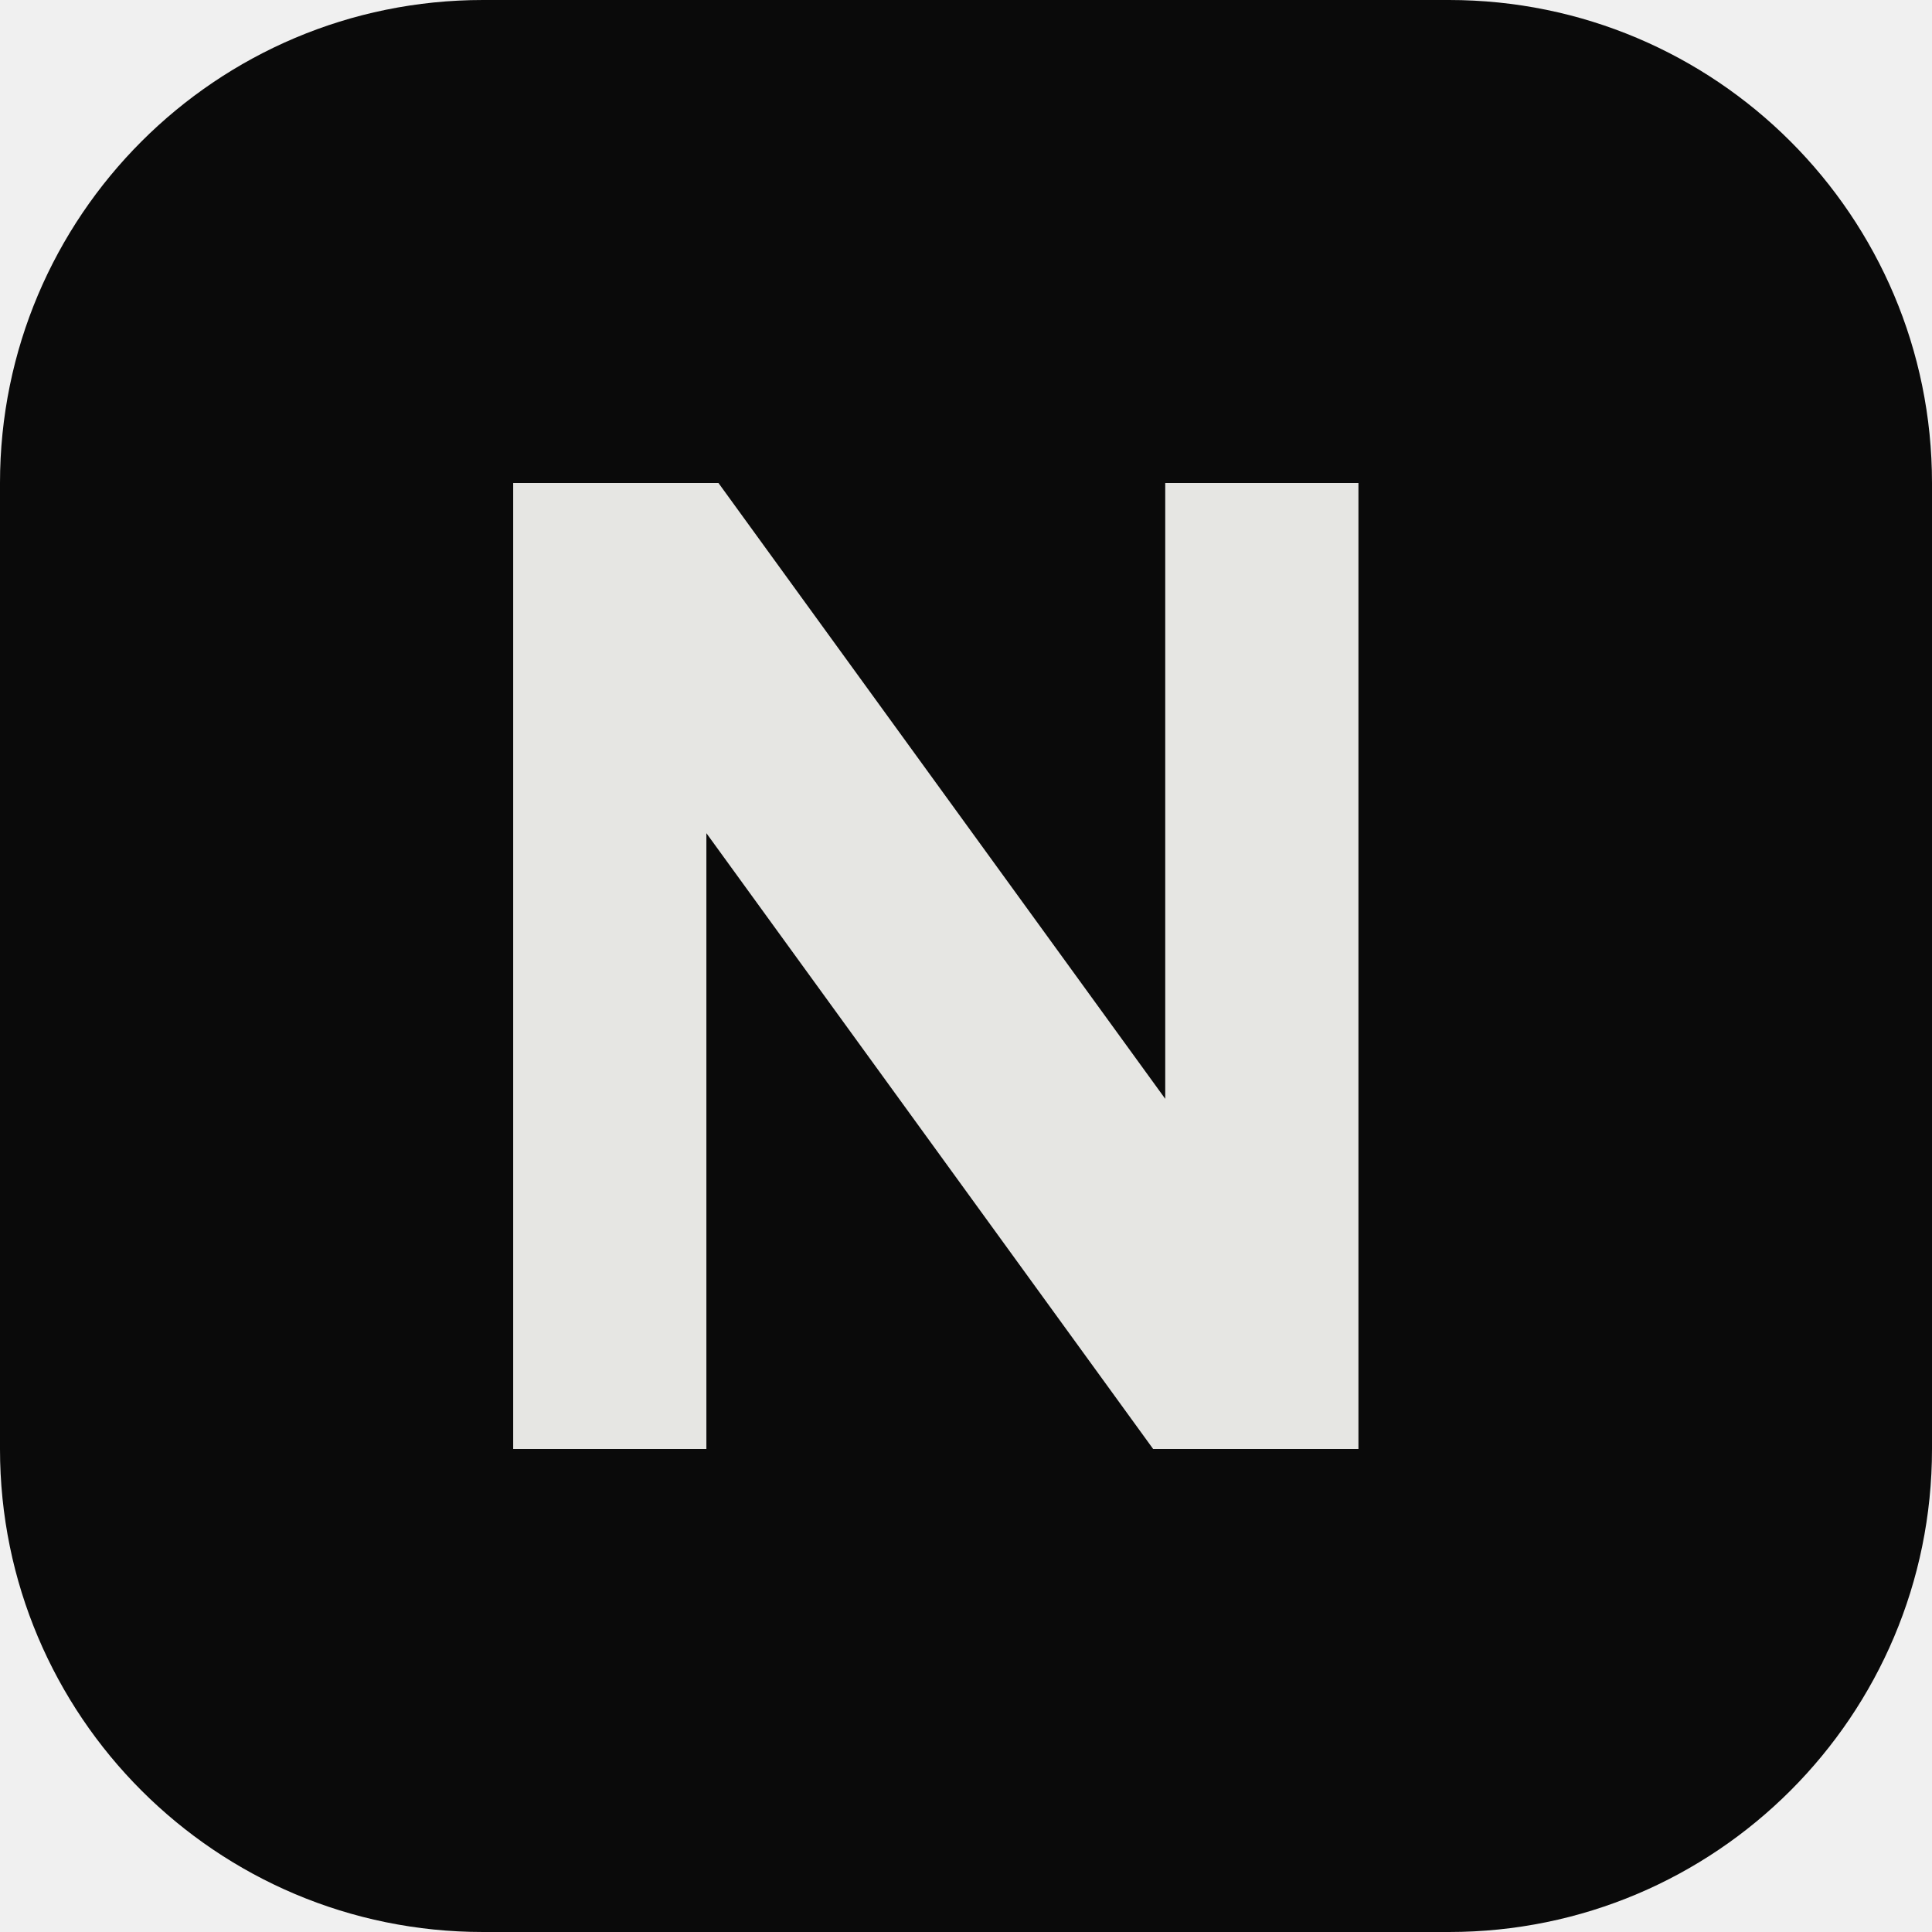
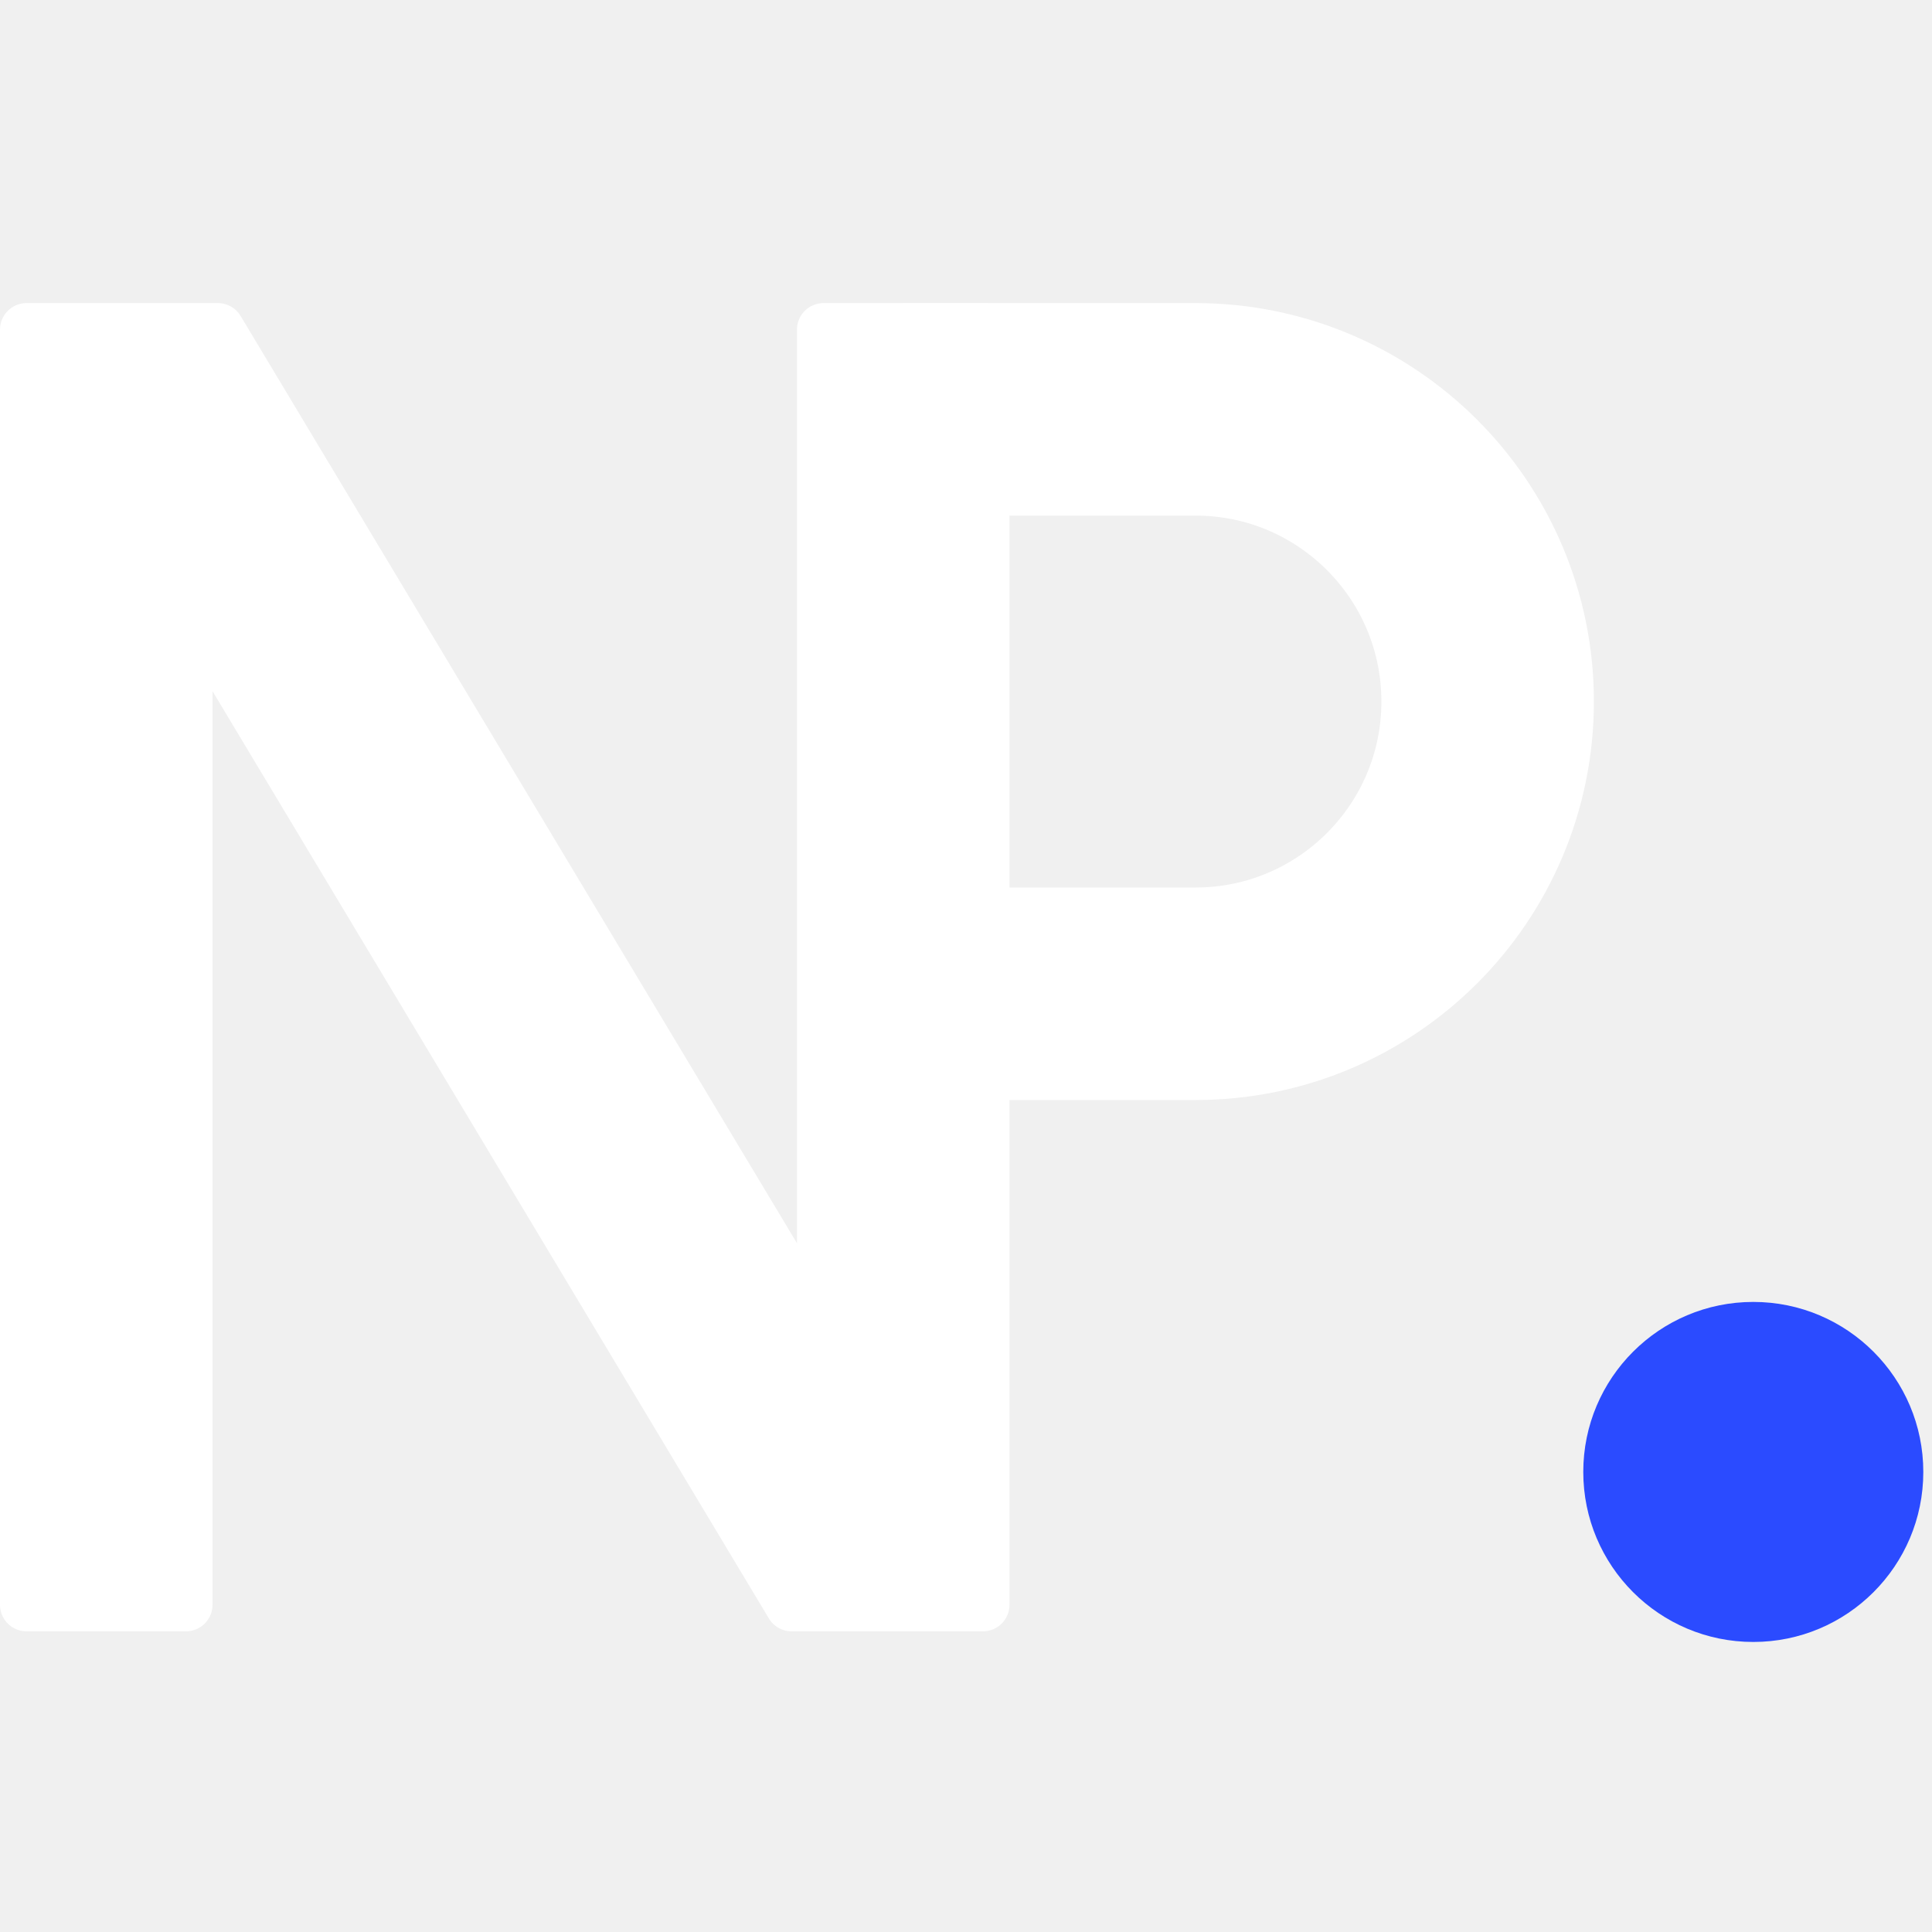
<svg xmlns="http://www.w3.org/2000/svg" viewBox="0 0 32 32" width="32" height="32">
-   <rect width="32" height="32" rx="8" fill="#0a0a0a" />
-   <path d="M8.5 24V8h3.4l7.4 10.2V8h3.2v16h-3.4L11.7 13.8V24z" fill="#e6e6e3" />
+   <g transform="translate(-2.2 3.7) scale(0.88)">
+     <path d="M3 26V2h3.6L18 21V2h3v24h-3.6L6 7v19z" fill="#ffffff" stroke="#ffffff" stroke-width="1" stroke-linejoin="round" />
+     <path d="M19.5 3.5H25a5.5 5.5 0 0 1 0 11h-5.5" fill="none" stroke="#ffffff" stroke-width="4" />
+     <circle cx="35.5" cy="23.5" r="3.2" fill="#2b4bff" />
+   </g>
</svg>
